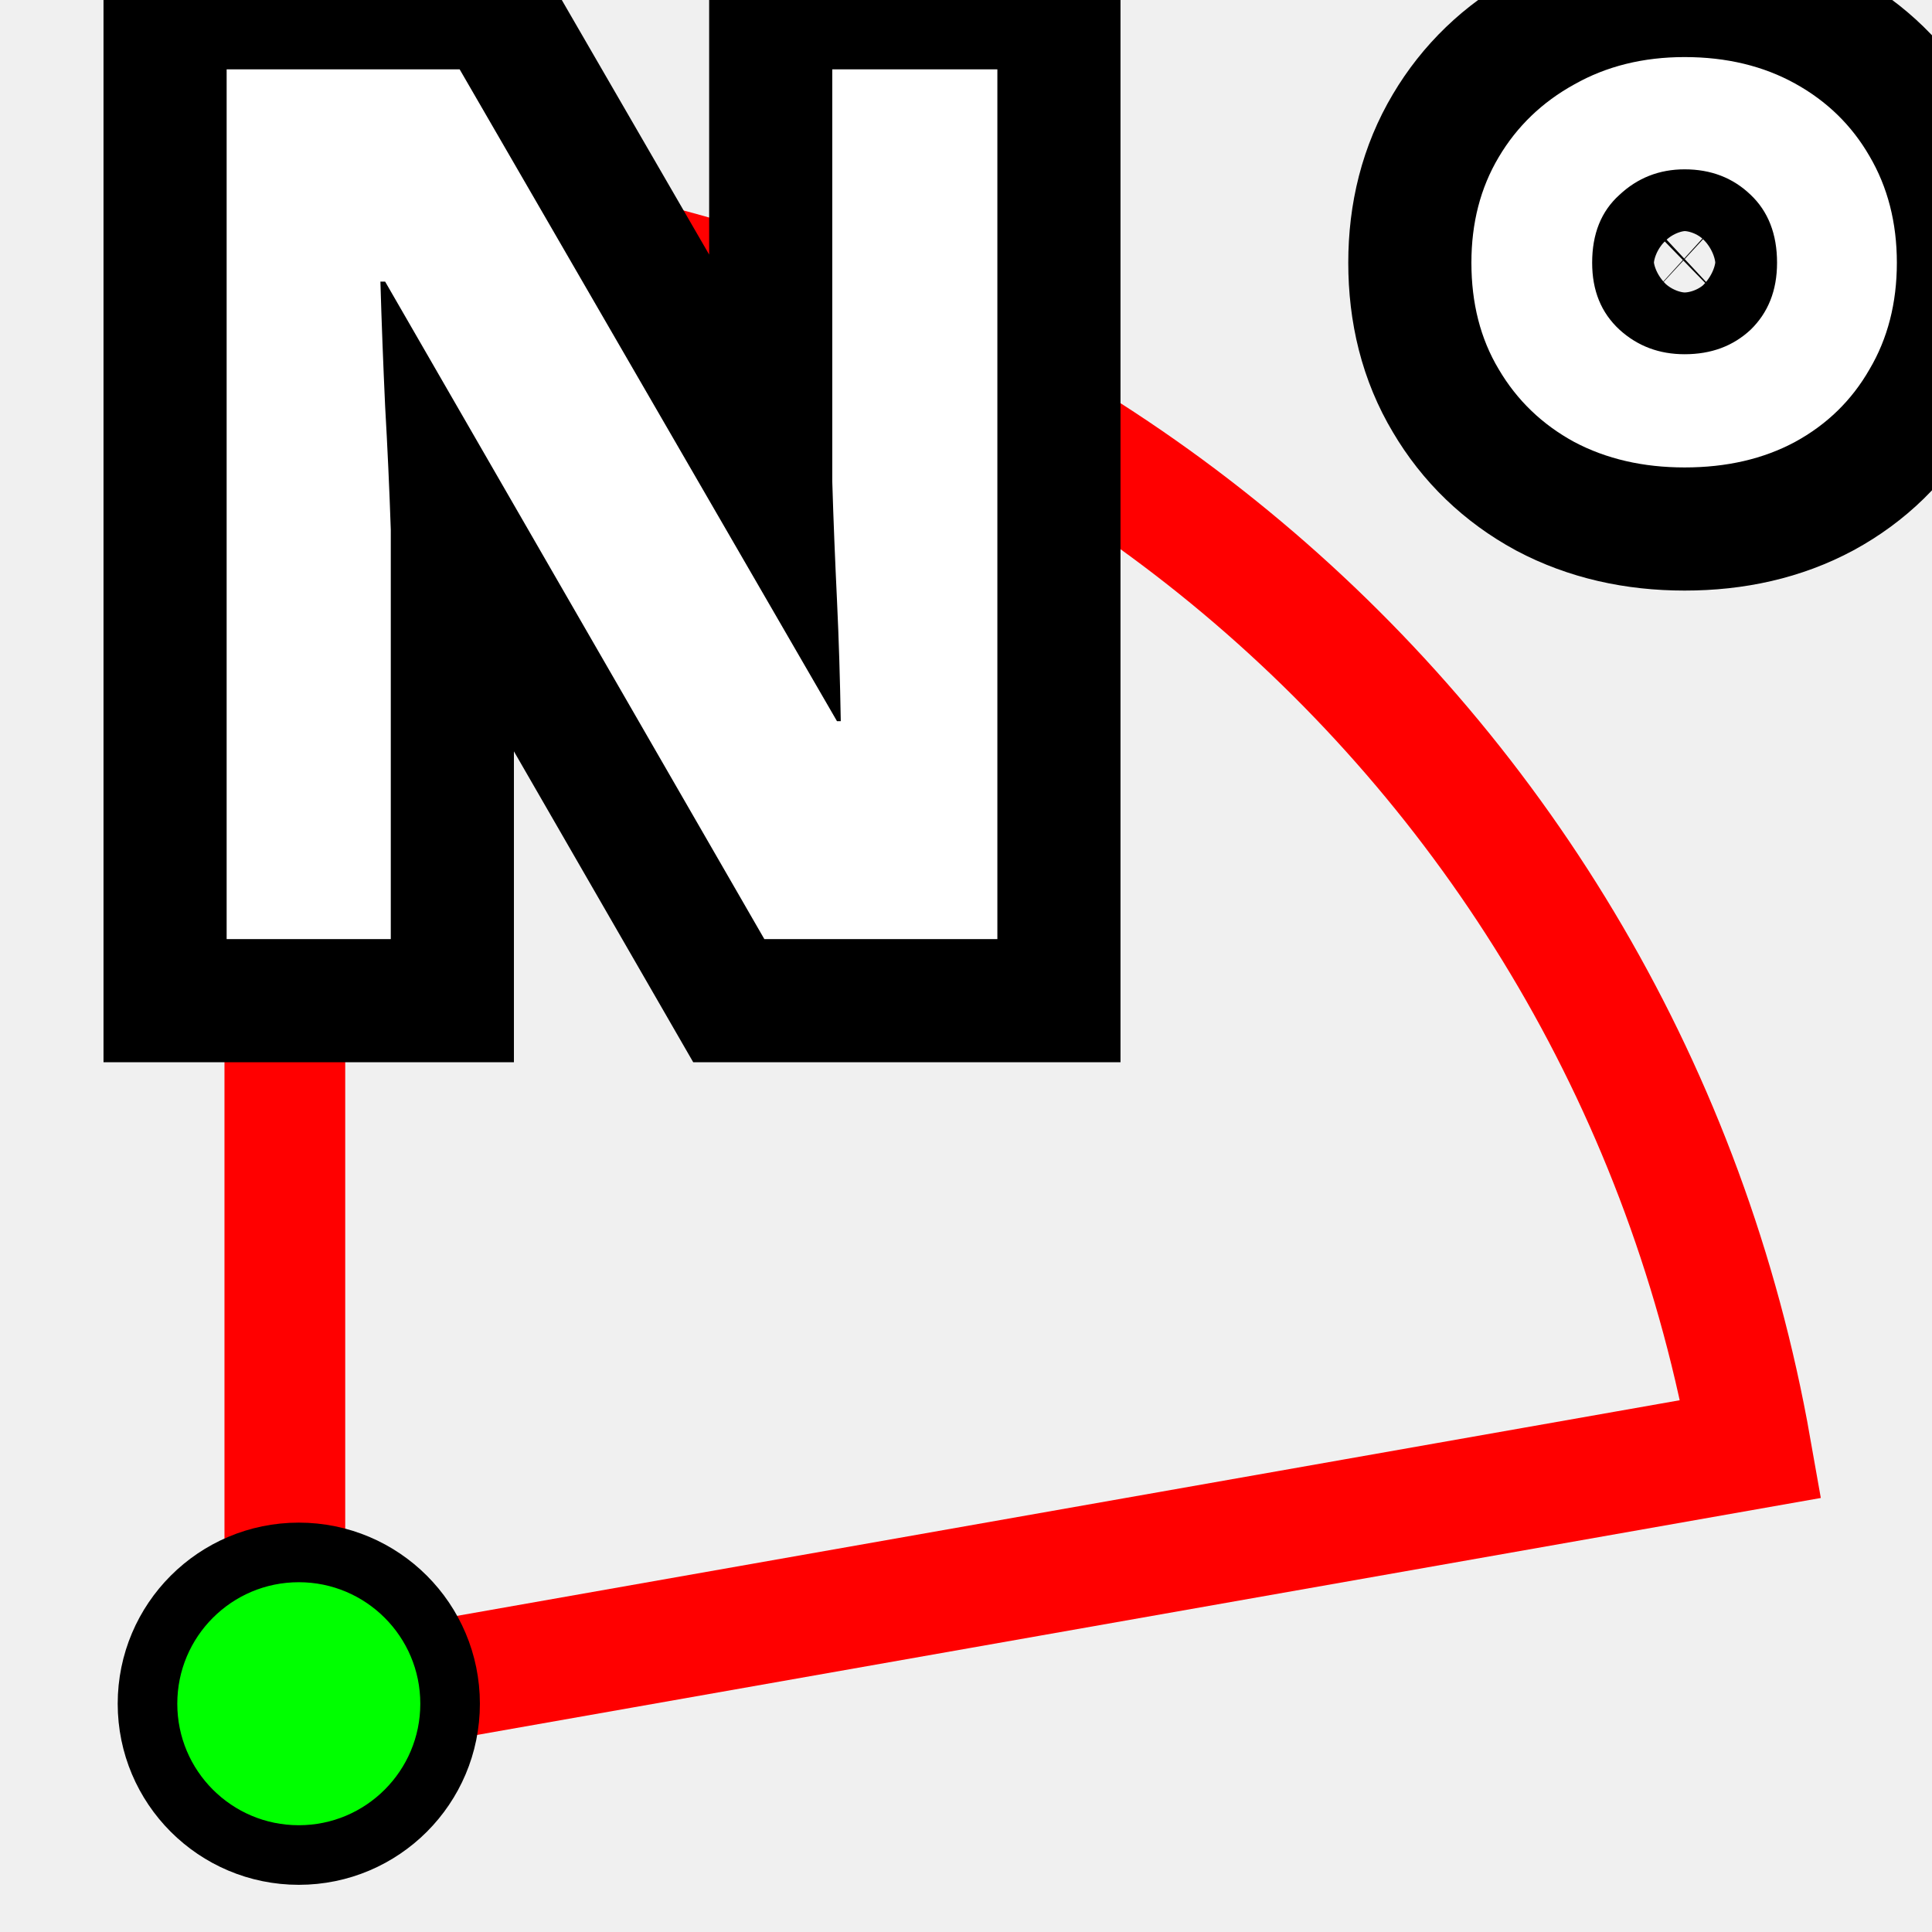
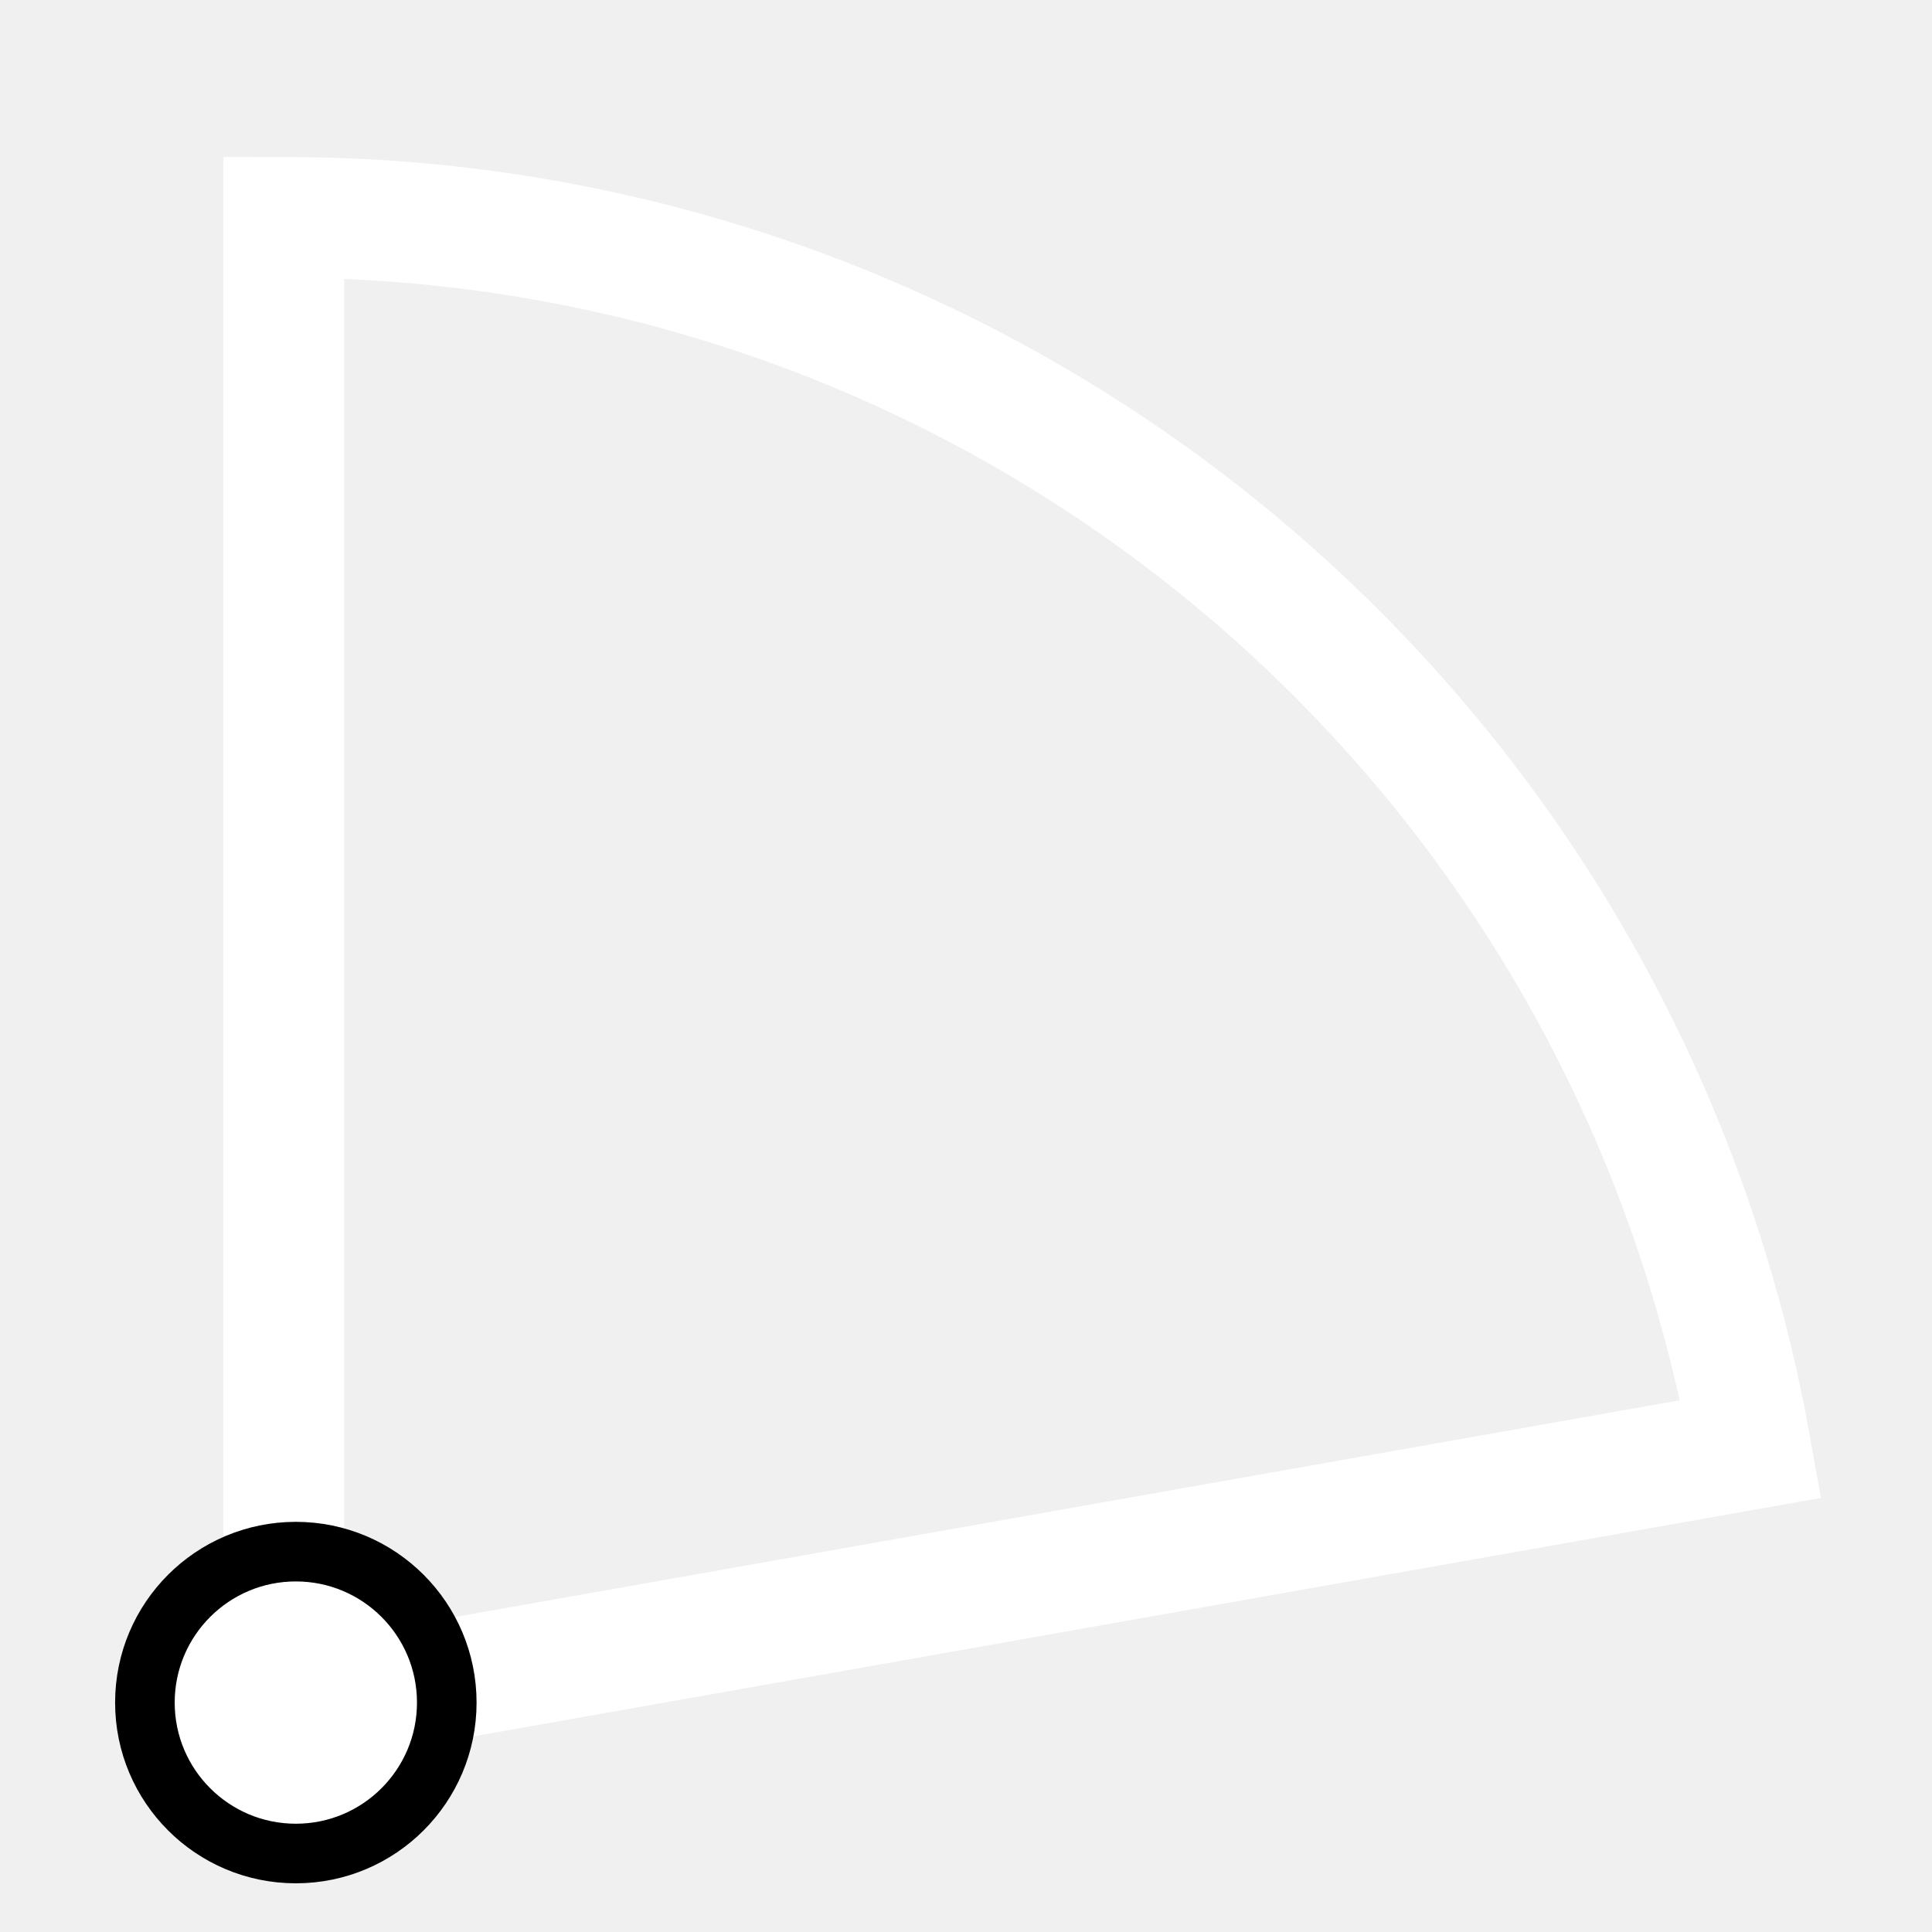
- <svg xmlns="http://www.w3.org/2000/svg" width="32px" height="32px" id="svg3797" version="1.1">
-   <defs id="defs3799" />
-   <g id="layer1" style="opacity:1">
-     <path style="fill:none;fill-opacity:1;stroke:#ff0000;stroke-width:2;stroke-linecap:square;stroke-linejoin:miter;stroke-miterlimit:4;stroke-dasharray:none;stroke-dashoffset:0;stroke-opacity:1;paint-order:fill markers stroke" id="path4538" d="M 4.718,3.625 A 24.657,24.657 0 0 1 29,24 L 4.718,28.282 Z" />
-     <ellipse style="fill:#00ff00;fill-opacity:1;stroke:#000000;stroke-width:0.987;stroke-miterlimit:4;stroke-dasharray:none;stroke-opacity:1" id="path3807" cx="4.949" cy="28.219" rx="2.506" ry="2.506" />
-     <text xml:space="preserve" style="font-style:normal;font-variant:normal;font-weight:normal;font-stretch:normal;font-size:20.176px;line-height:1.25;font-family:Calibri;-inkscape-font-specification:Calibri;letter-spacing:0px;word-spacing:0px;fill:#ffffff;fill-opacity:1;stroke:#000000;stroke-width:4.079;stroke-miterlimit:4;stroke-dasharray:none;stroke-opacity:1;paint-order:markers stroke fill" x="1.94" y="15.556" id="text4542">
-       <tspan id="tspan4540" x="1.94" y="15.556" style="font-style:normal;font-variant:normal;font-weight:bold;font-stretch:normal;font-family:Calibri;-inkscape-font-specification:'Calibri Bold';fill:#ffffff;fill-opacity:1;stroke:#000000;stroke-width:4.079;stroke-miterlimit:4;stroke-dasharray:none;stroke-opacity:1;paint-order:markers stroke fill">N °</tspan>
-     </text>
+ <svg xmlns="http://www.w3.org/2000/svg" version="1.1" id="svg3797" x="0px" y="0px" viewBox="0 0 32 32" style="enable-background:new 0 0 32 32;" xml:space="preserve">
+   <style type="text/css">
+ 	.st0{fill:none;stroke:#FFFFFF;stroke-width:2;stroke-linecap:square;}
+ 	.st1{fill:#FFFFFF;stroke:#000000;stroke-width:0.987;}
+ </style>
+   <g id="layer1">
+     <path id="path4538" class="st0" d="   M4.7,3.6c12,0,22.2,8.6,24.3,20.4L4.7,28.3L4.7,3.6z" />
+     <ellipse id="path3807" class="st1" cx="4.9" cy="28.2" rx="2.5" ry="2.5" />
  </g>
</svg>
